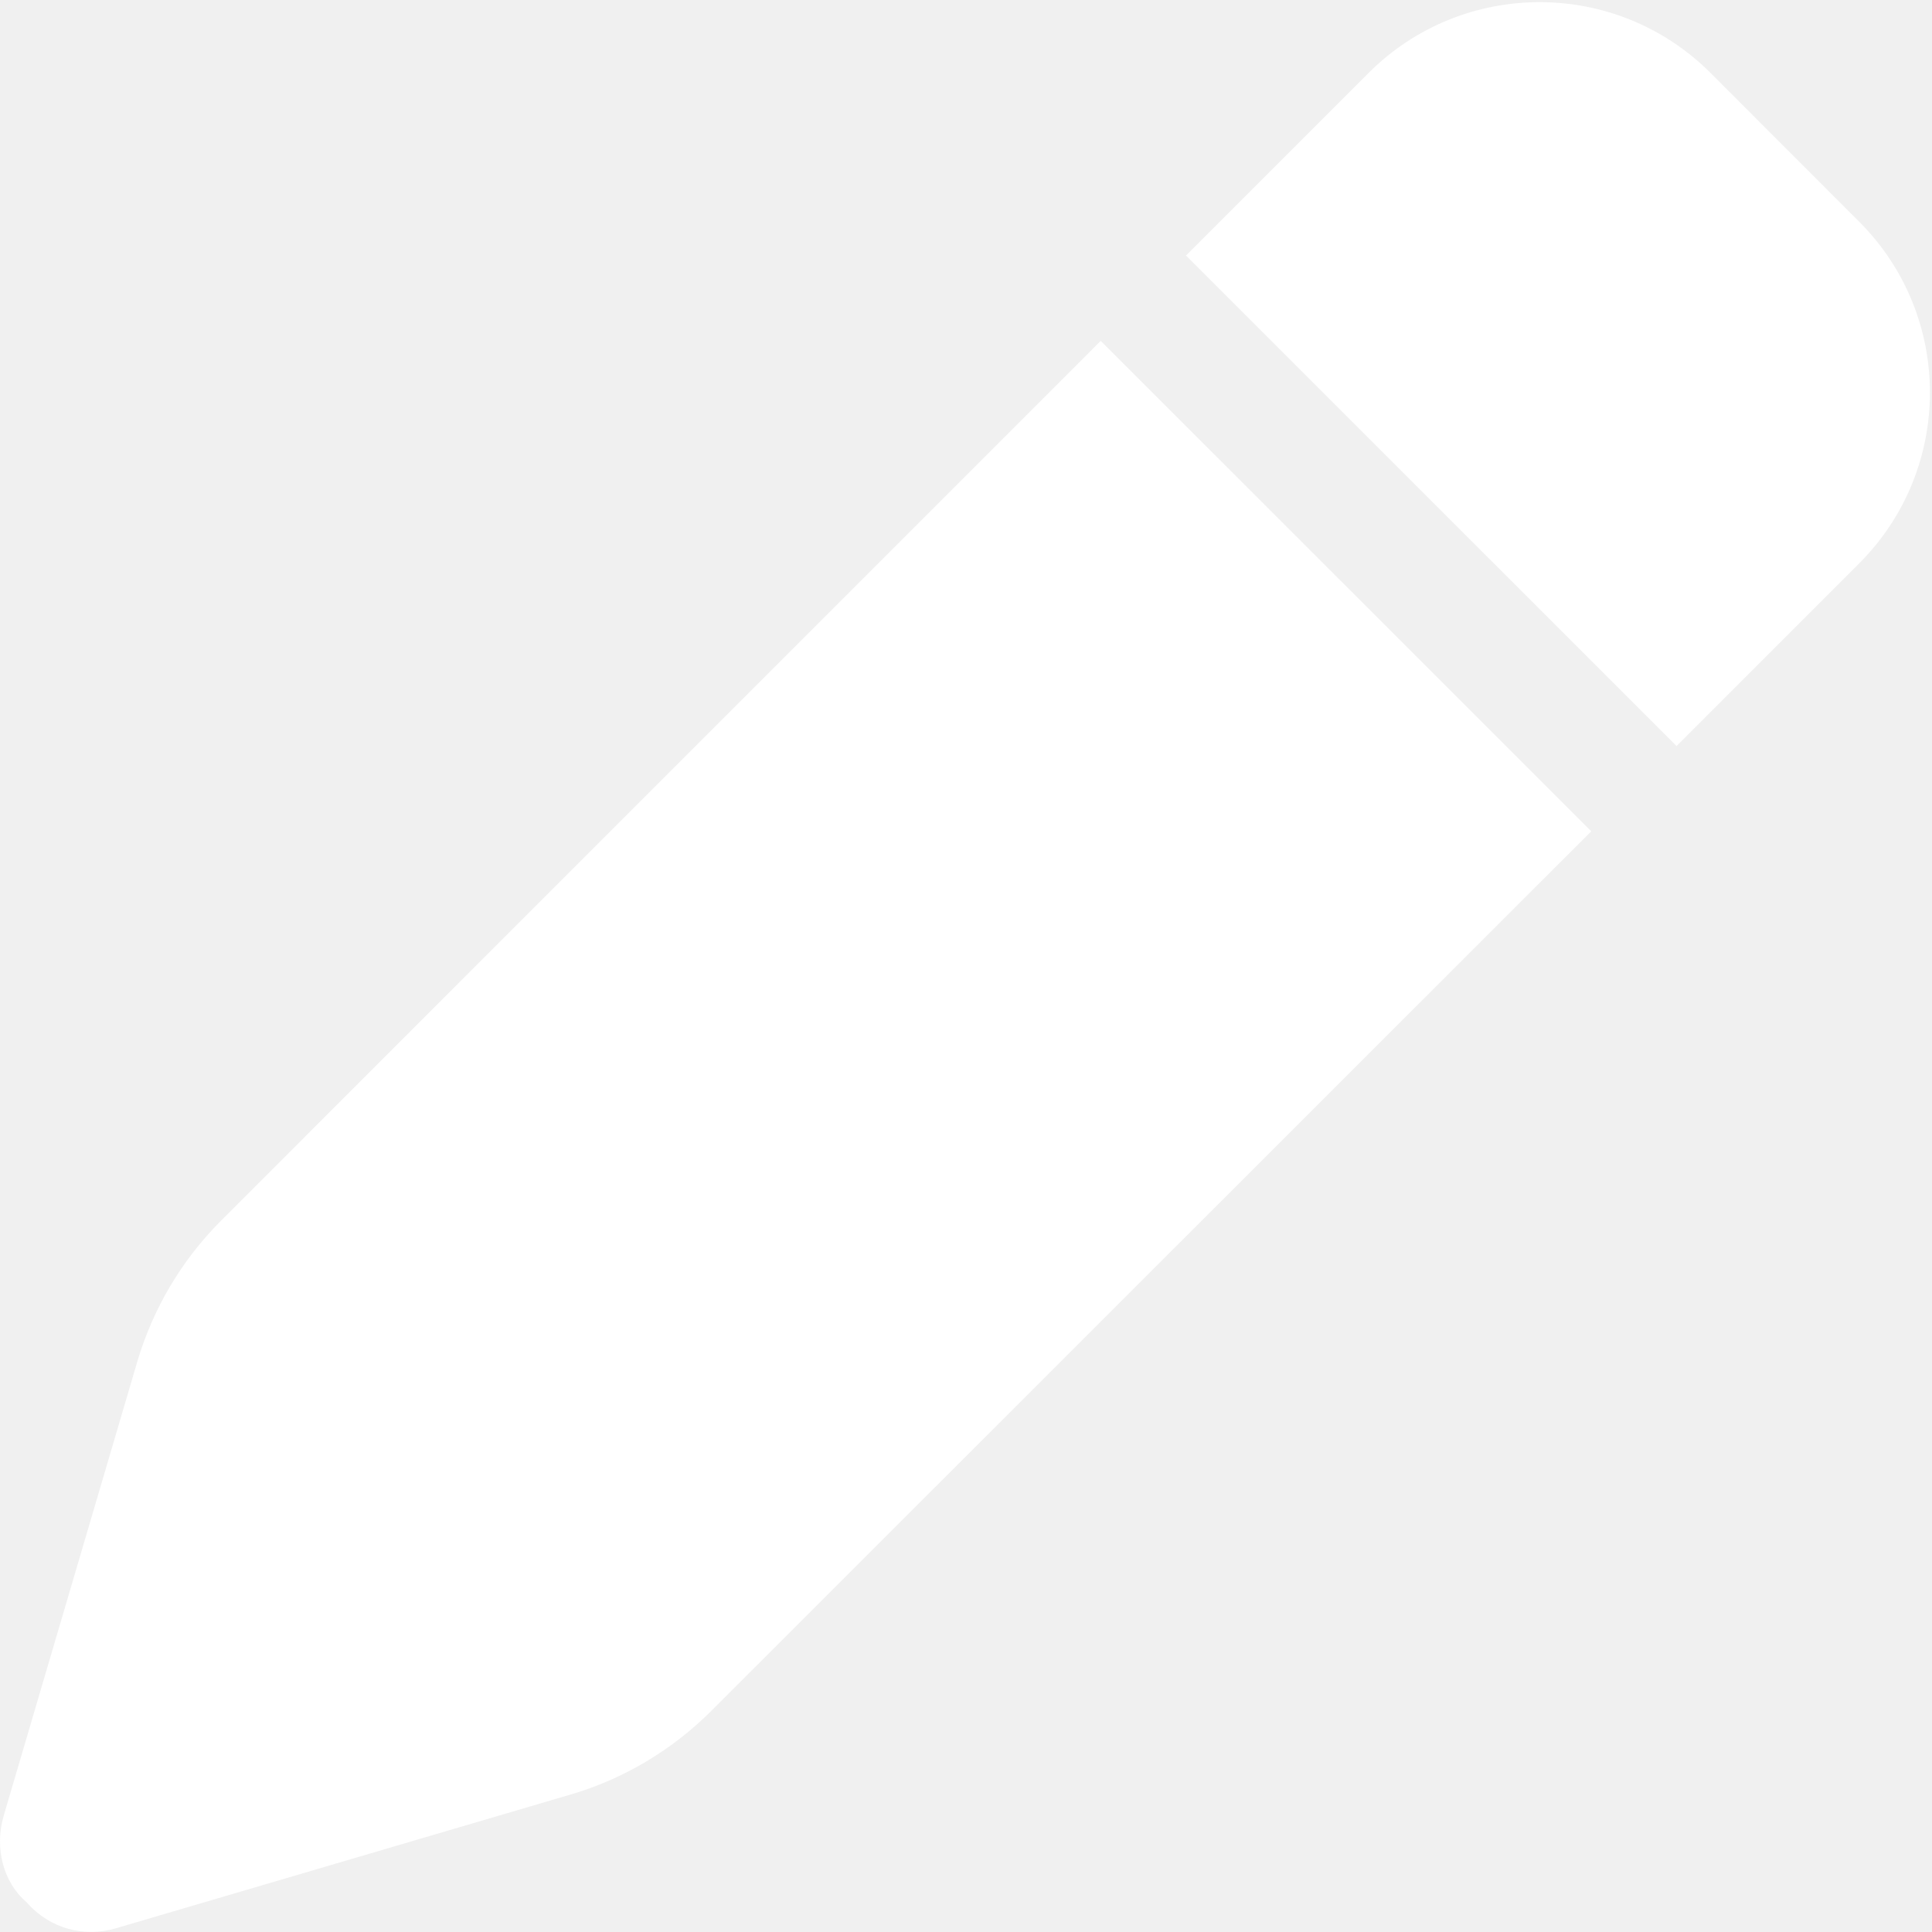
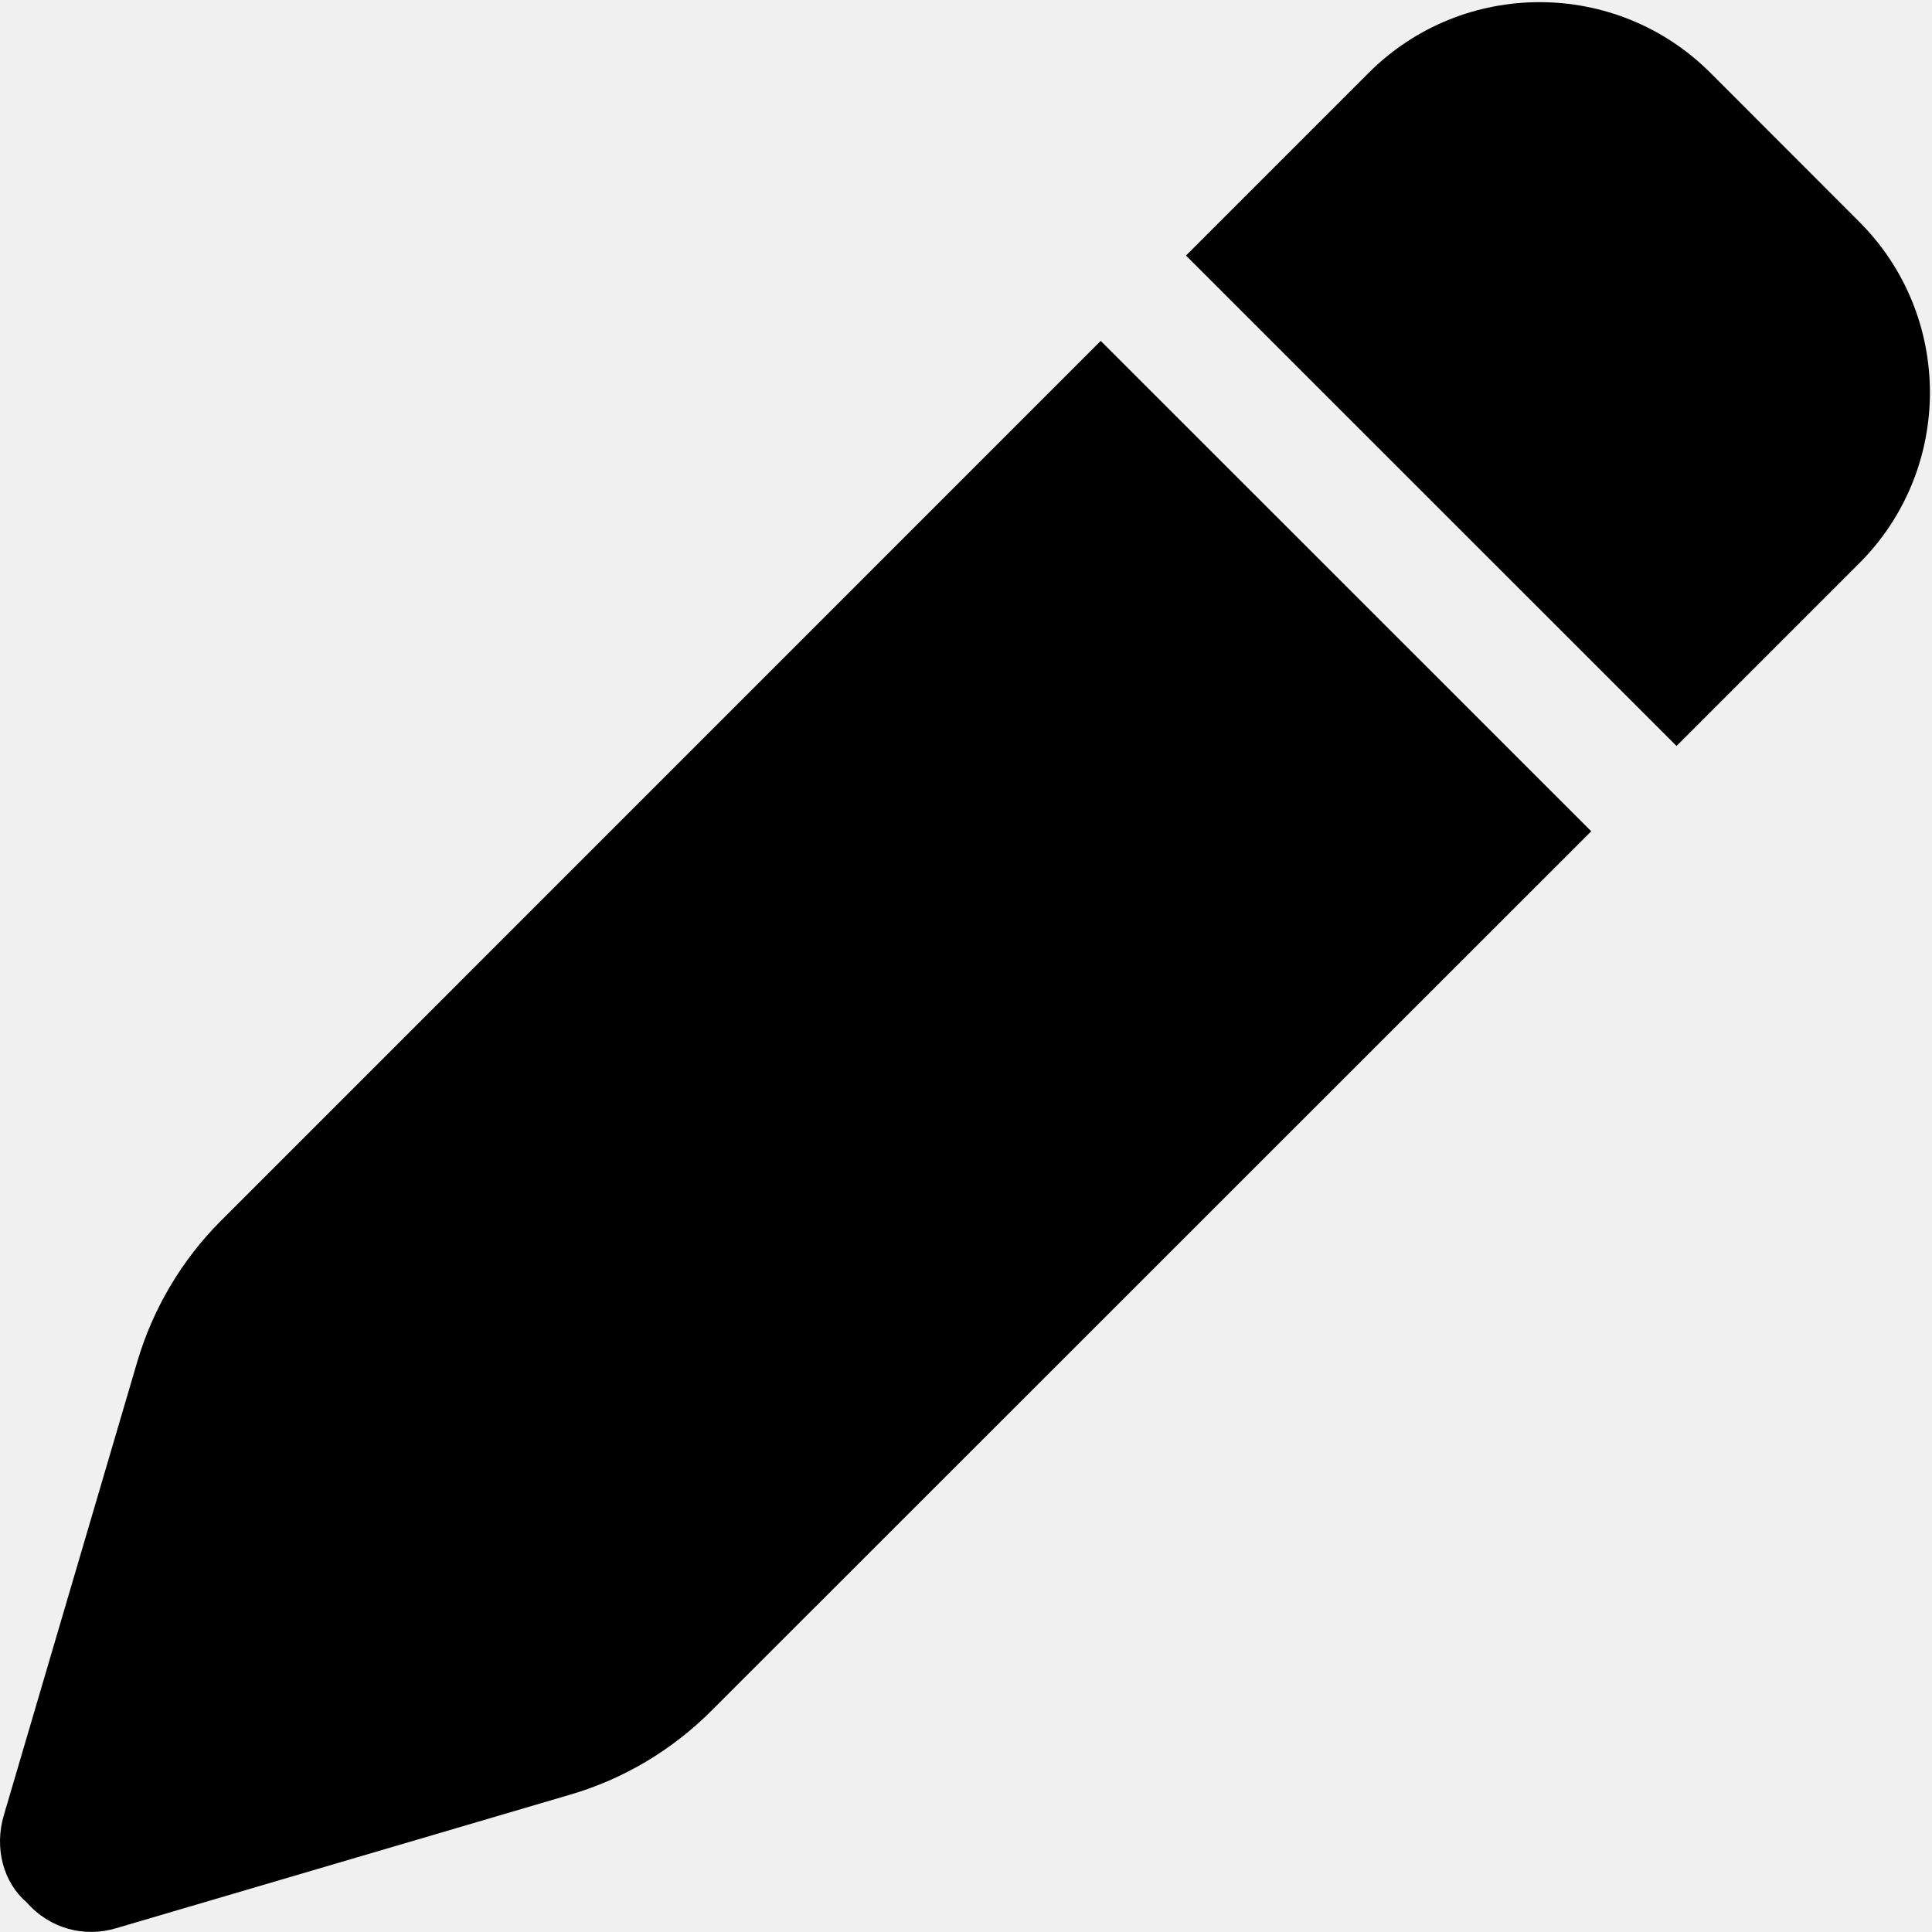
<svg xmlns="http://www.w3.org/2000/svg" width="512" height="512">
  <g>
-     <rect fill="none" id="canvas_background" height="402" width="582" y="-1" x="-1" />
+     <rect x="-1" y="-1" width="582" height="402" id="canvas_background" fill="none" />
  </g>
  <g>
-     <path fill="#ffffff" id="svg_1" d="m362.7,19.32c25,-24.998 65.6,-24.998 90.6,0l39.4,39.43c25,24.99 25,65.55 0,90.55l-48.4,48.4l-130,-129.98l48.4,-48.4zm59,200.98l-233.2,233.1c-10.4,10.4 -23.3,18.1 -37.4,22.2l-120.33,35.4c-8.42,2.5 -17.53,0.2 -23.74,-6.9c-6.21,-5.3 -8.532,-14.4 -6.054,-22.9l35.394,-120.3c4.16,-14.1 11.79,-27 22.2,-37.4l233.13,-233.16l130,129.96z" />
+     <path d="m362.7,19.32c25,-24.998 65.6,-24.998 90.6,0l39.4,39.43c25,24.99 25,65.55 0,90.55l-48.4,48.4l-130,-129.98l48.4,-48.4zm59,200.98l-233.2,233.1c-10.4,10.4 -23.3,18.1 -37.4,22.2l-120.33,35.4c-8.42,2.5 -17.53,0.2 -23.74,-6.9c-6.21,-5.3 -8.532,-14.4 -6.054,-22.9l35.394,-120.3c4.16,-14.1 11.79,-27 22.2,-37.4l233.13,-233.16l130,129.96z" id="svg_1" fill="#000000" />
  </g>
</svg>
